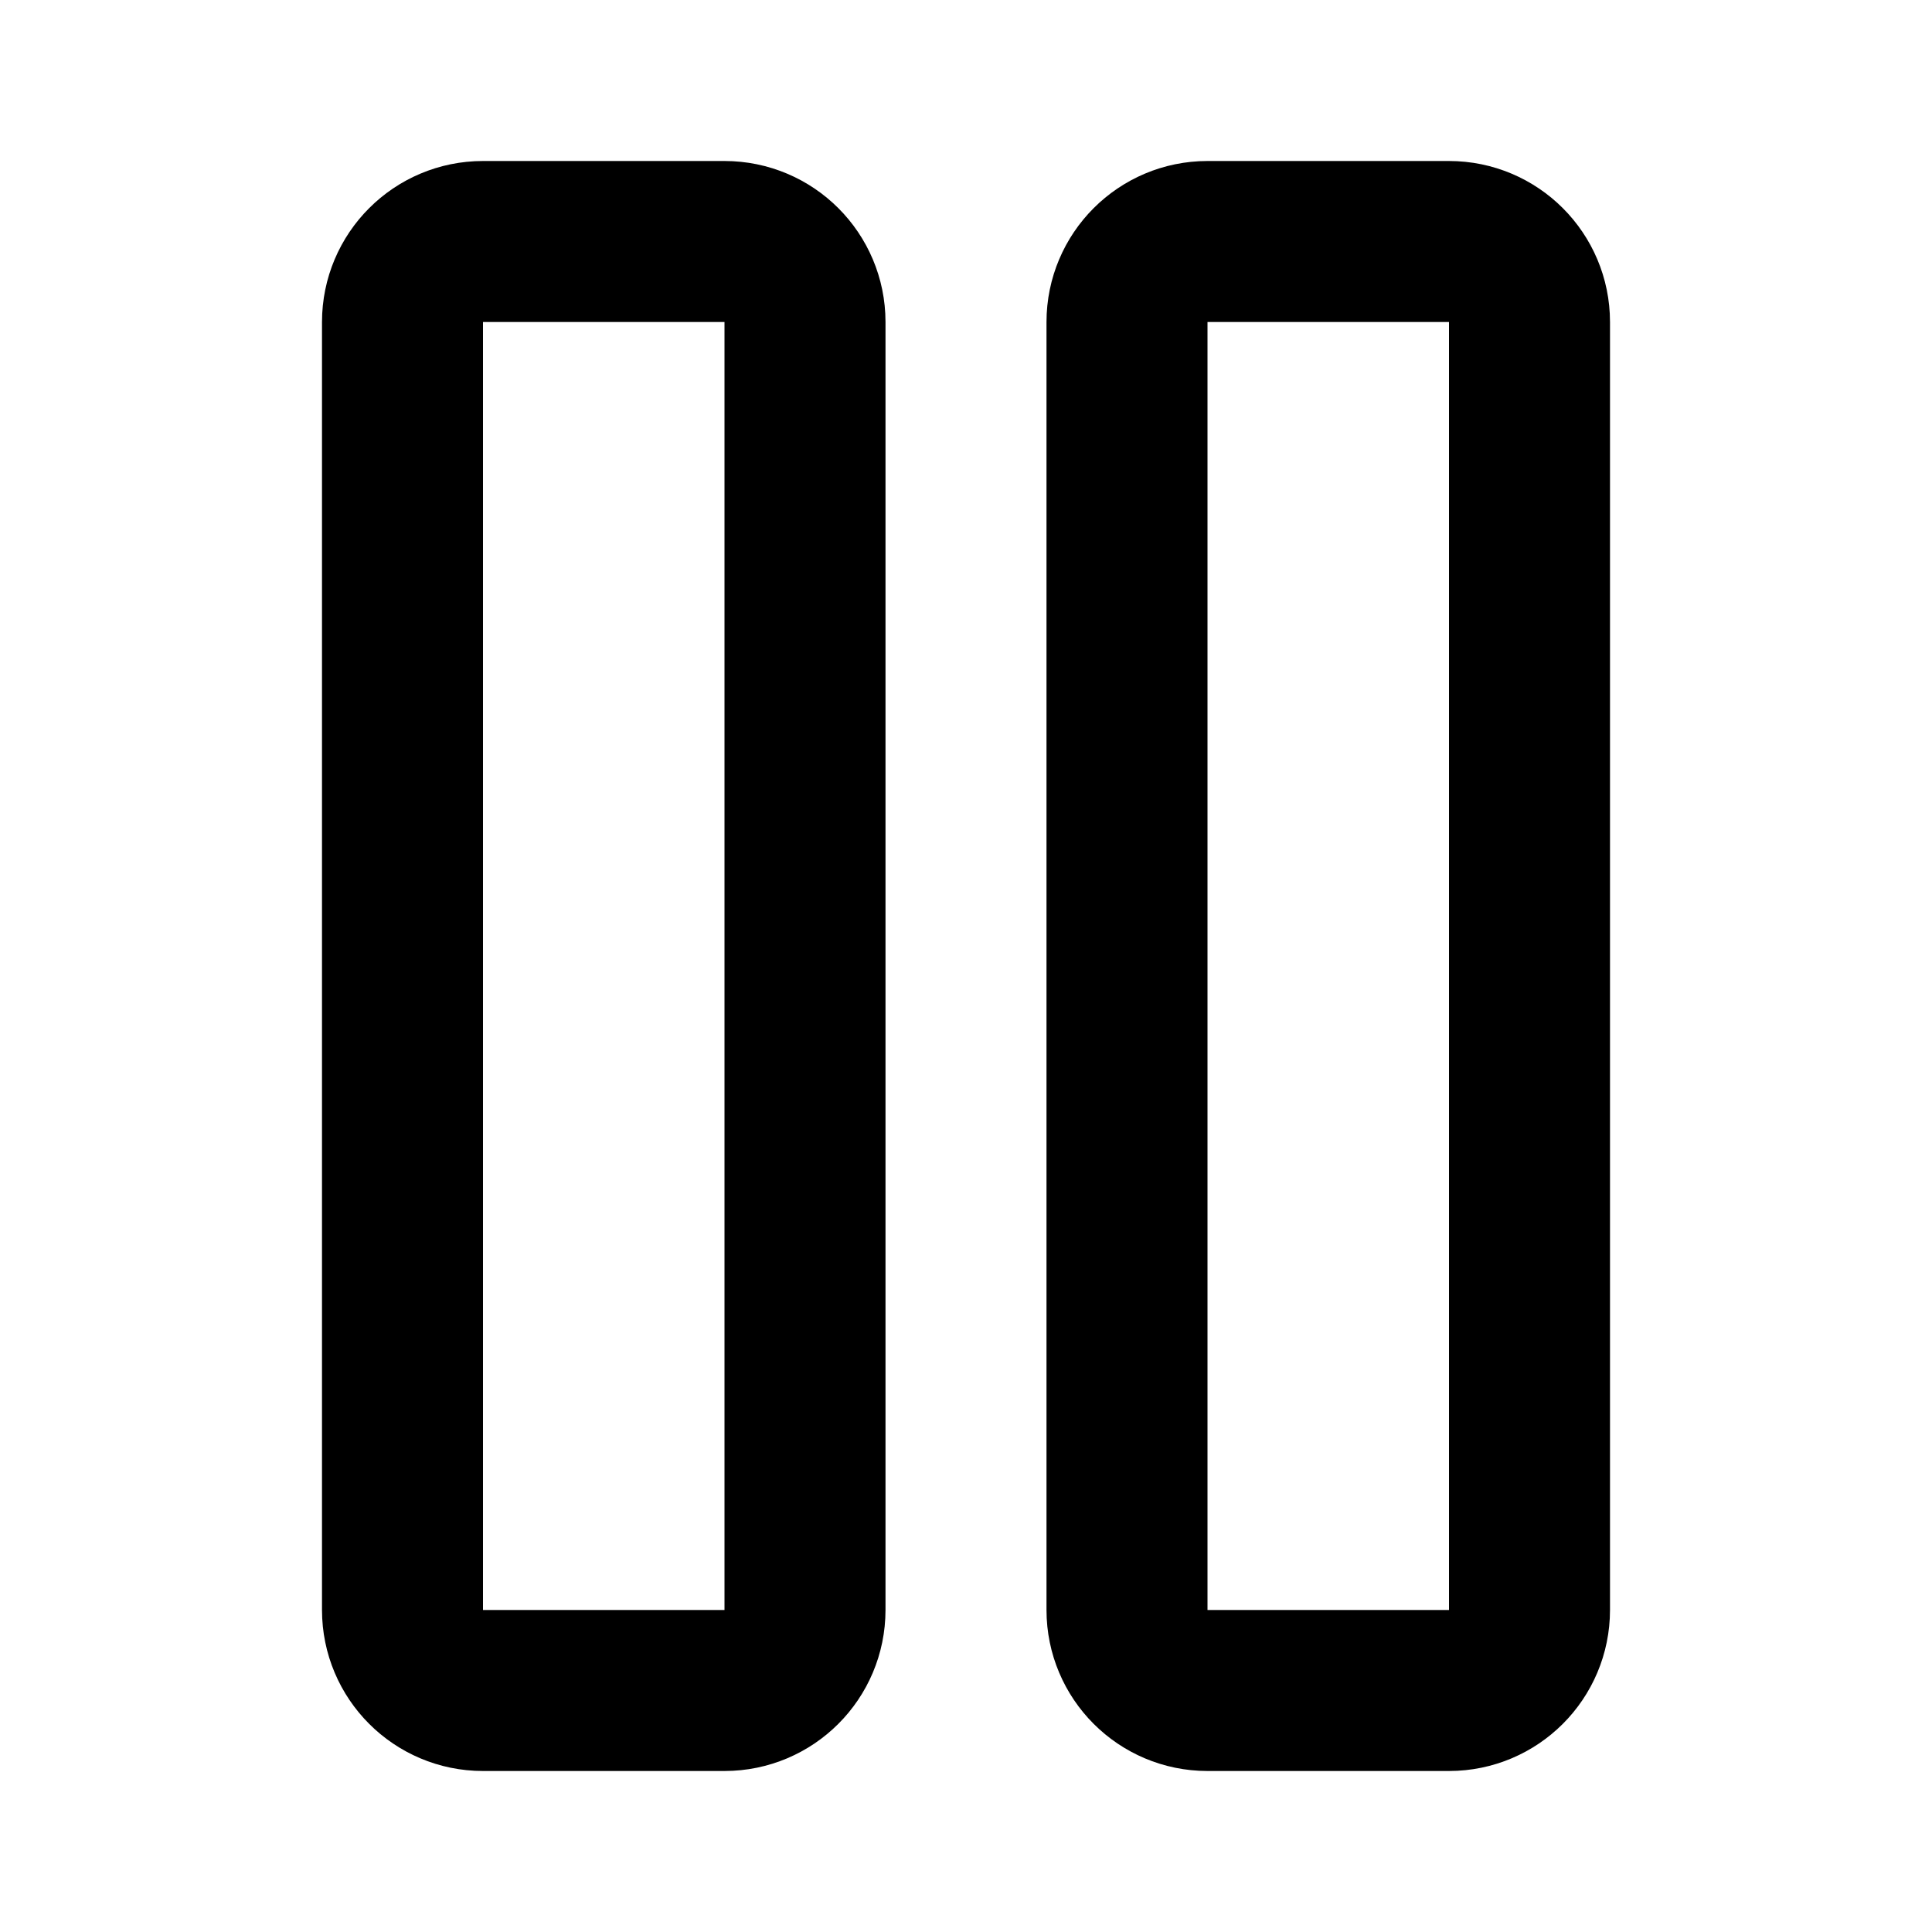
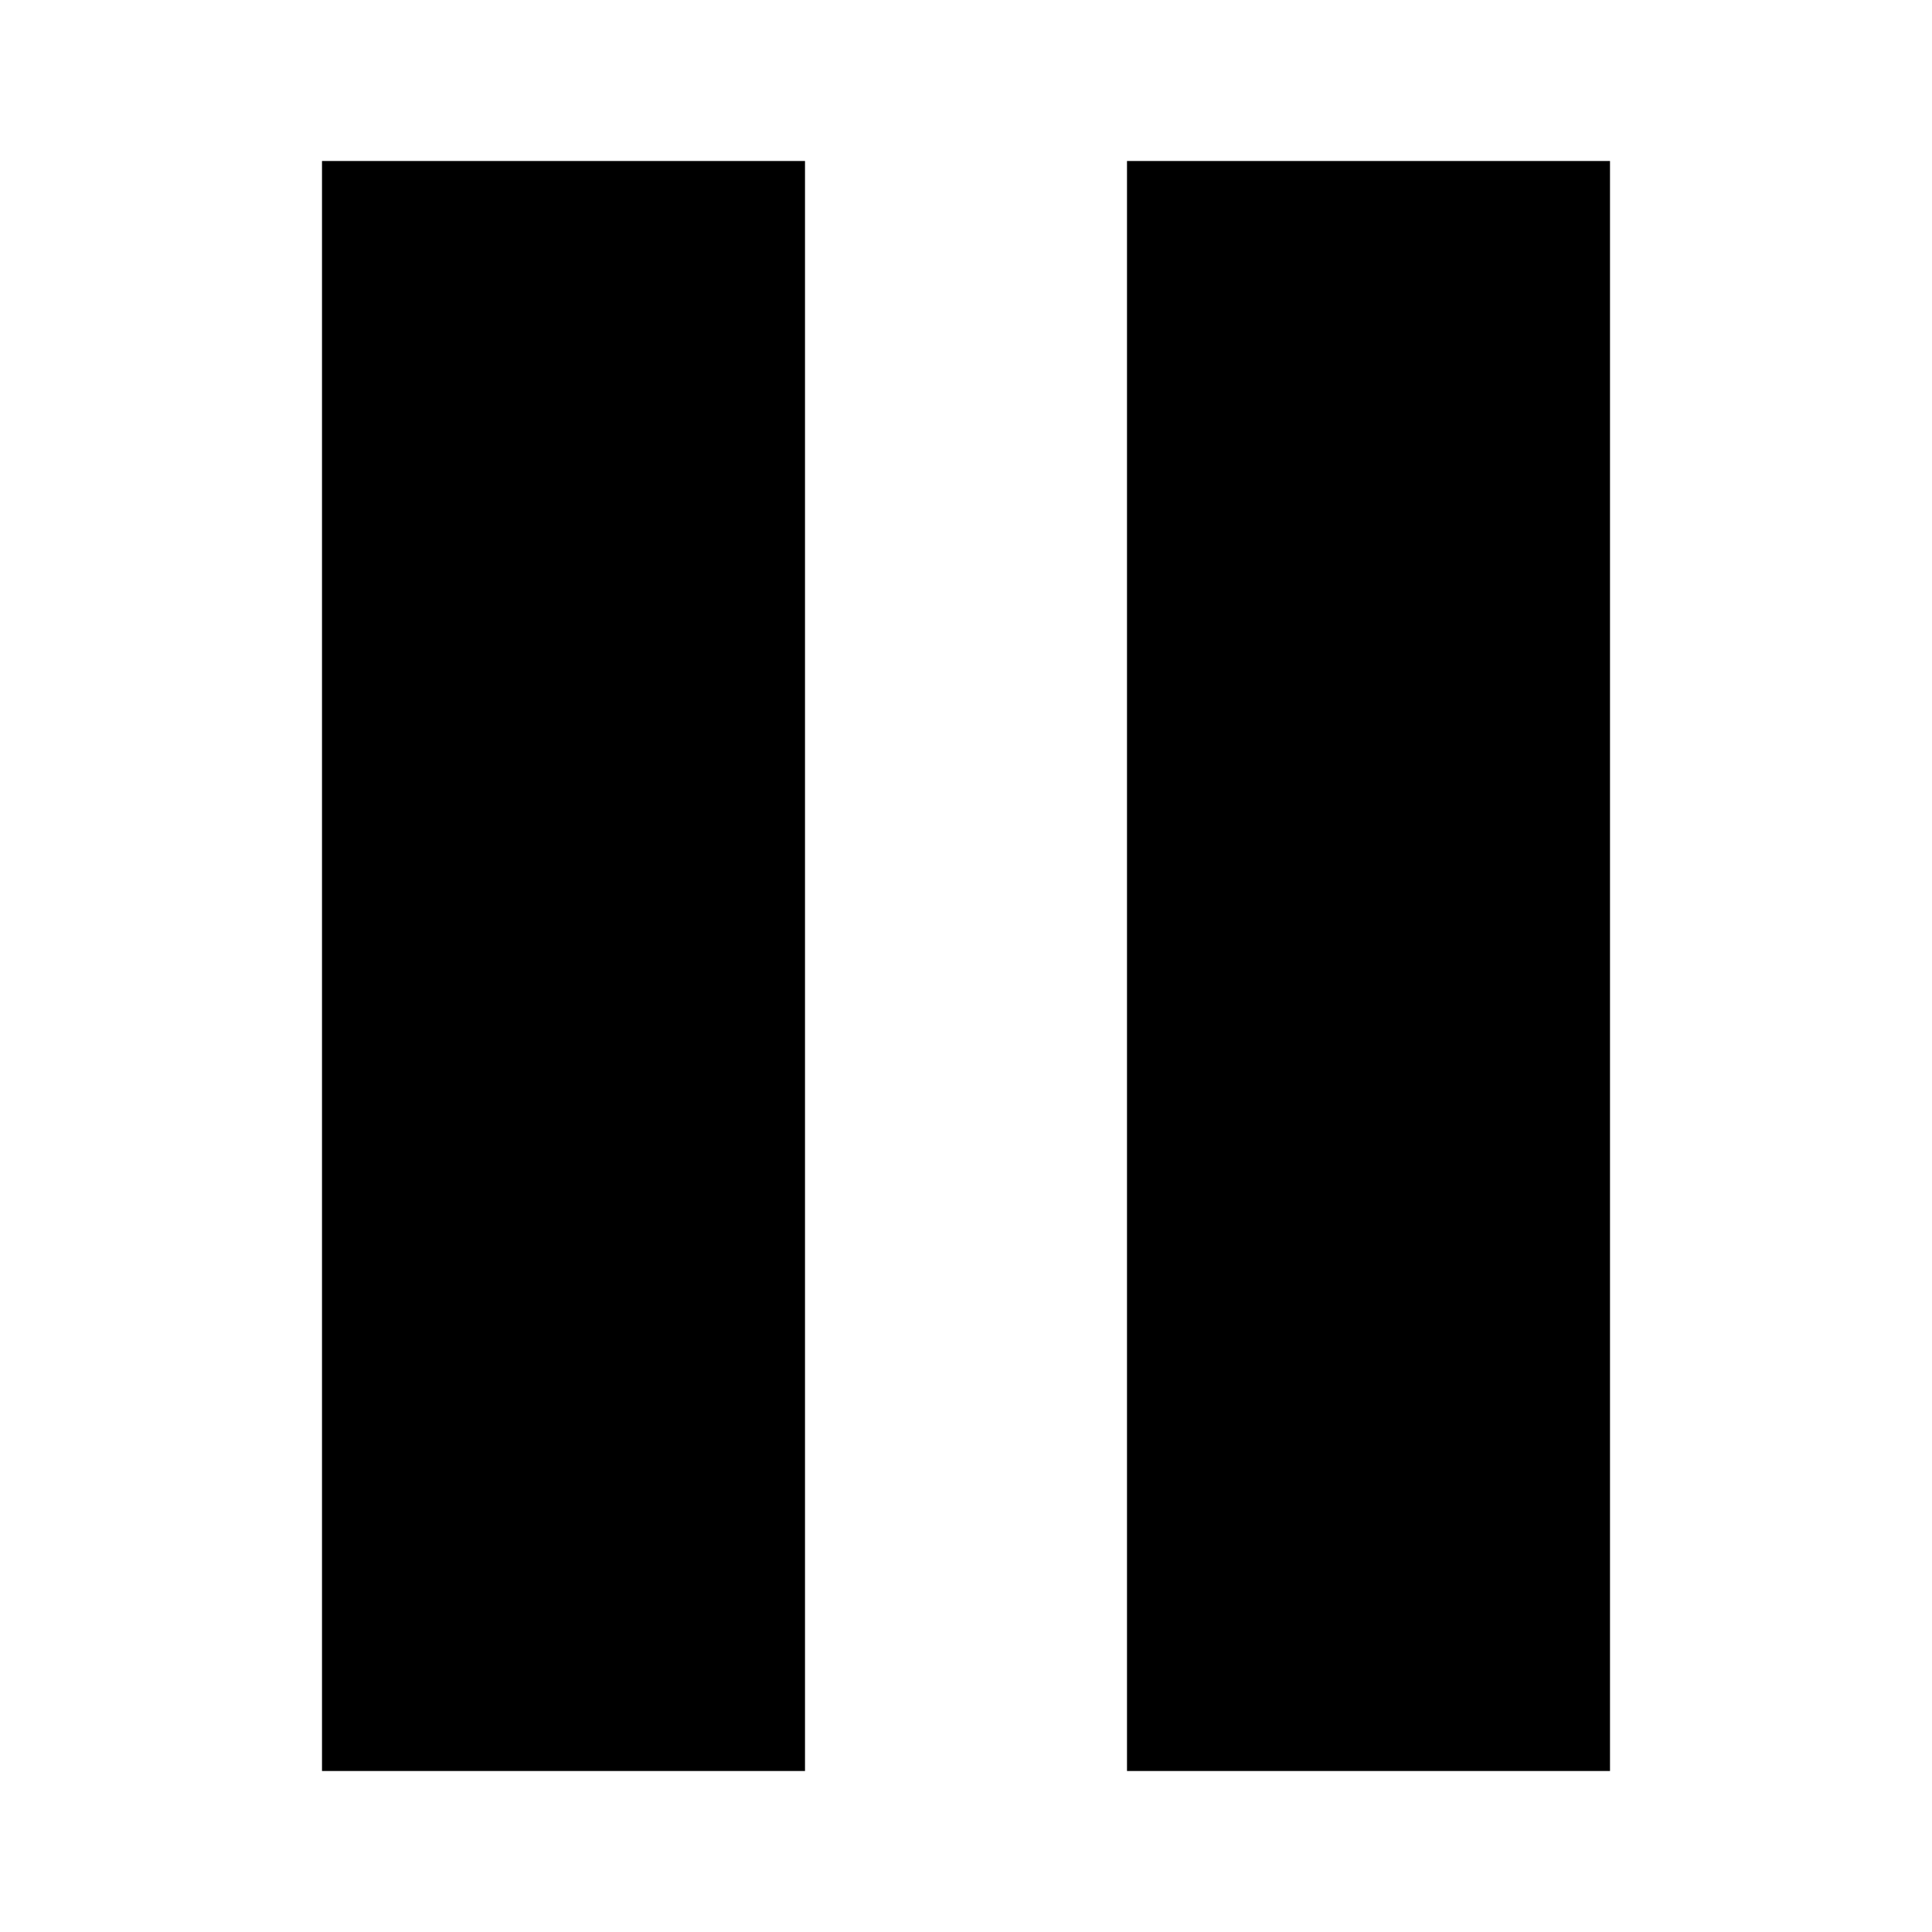
- <svg xmlns="http://www.w3.org/2000/svg" class="lucide lucide-pause" width="24" height="24" viewBox="0 0 24 24" fill="none" stroke="currentColor" stroke-width="2" stroke-linecap="round" stroke-linejoin="round">
-   <rect x="14" y="3" width="5" height="18" rx="1" />
-   <rect x="5" y="3" width="5" height="18" rx="1" />
+ <svg xmlns="http://www.w3.org/2000/svg" width="24" height="24" viewBox="0 0 24 24" fill="none">
+   <path d="M4 2H10V22H4V2Z" fill="currentColor" />
+   <path d="M14 2H20V22H14V2Z" fill="currentColor" />
</svg>
